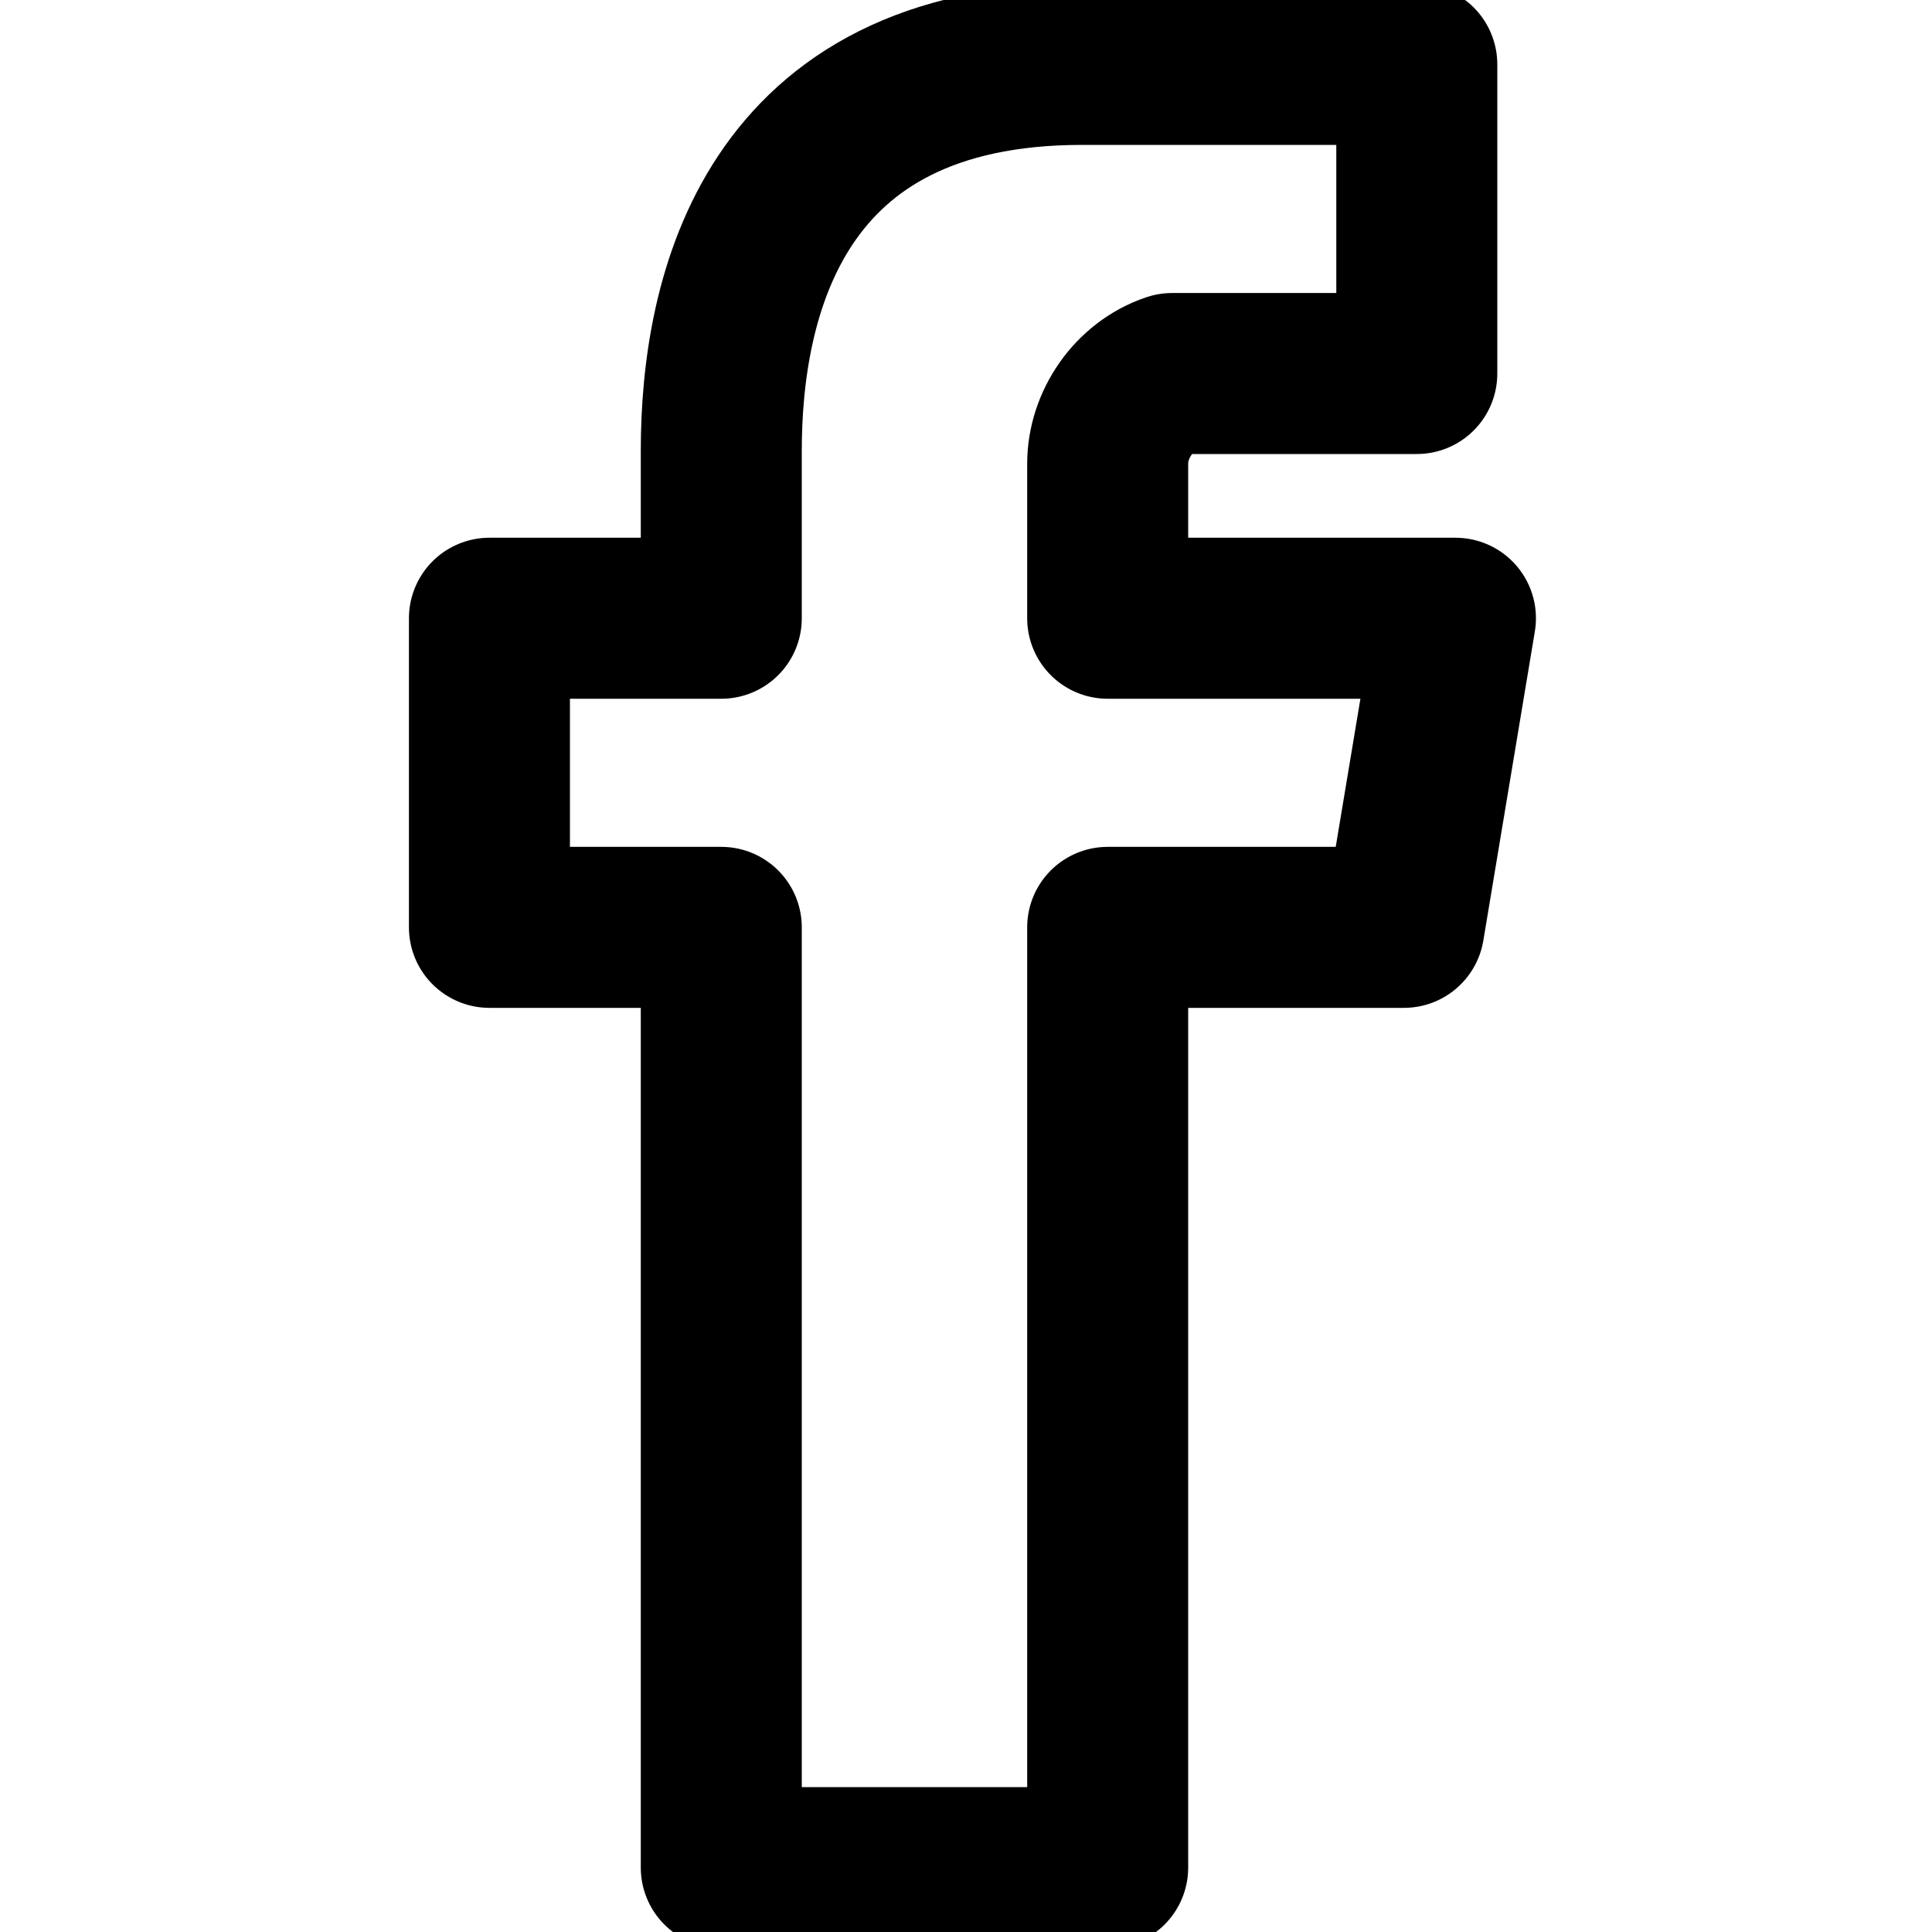
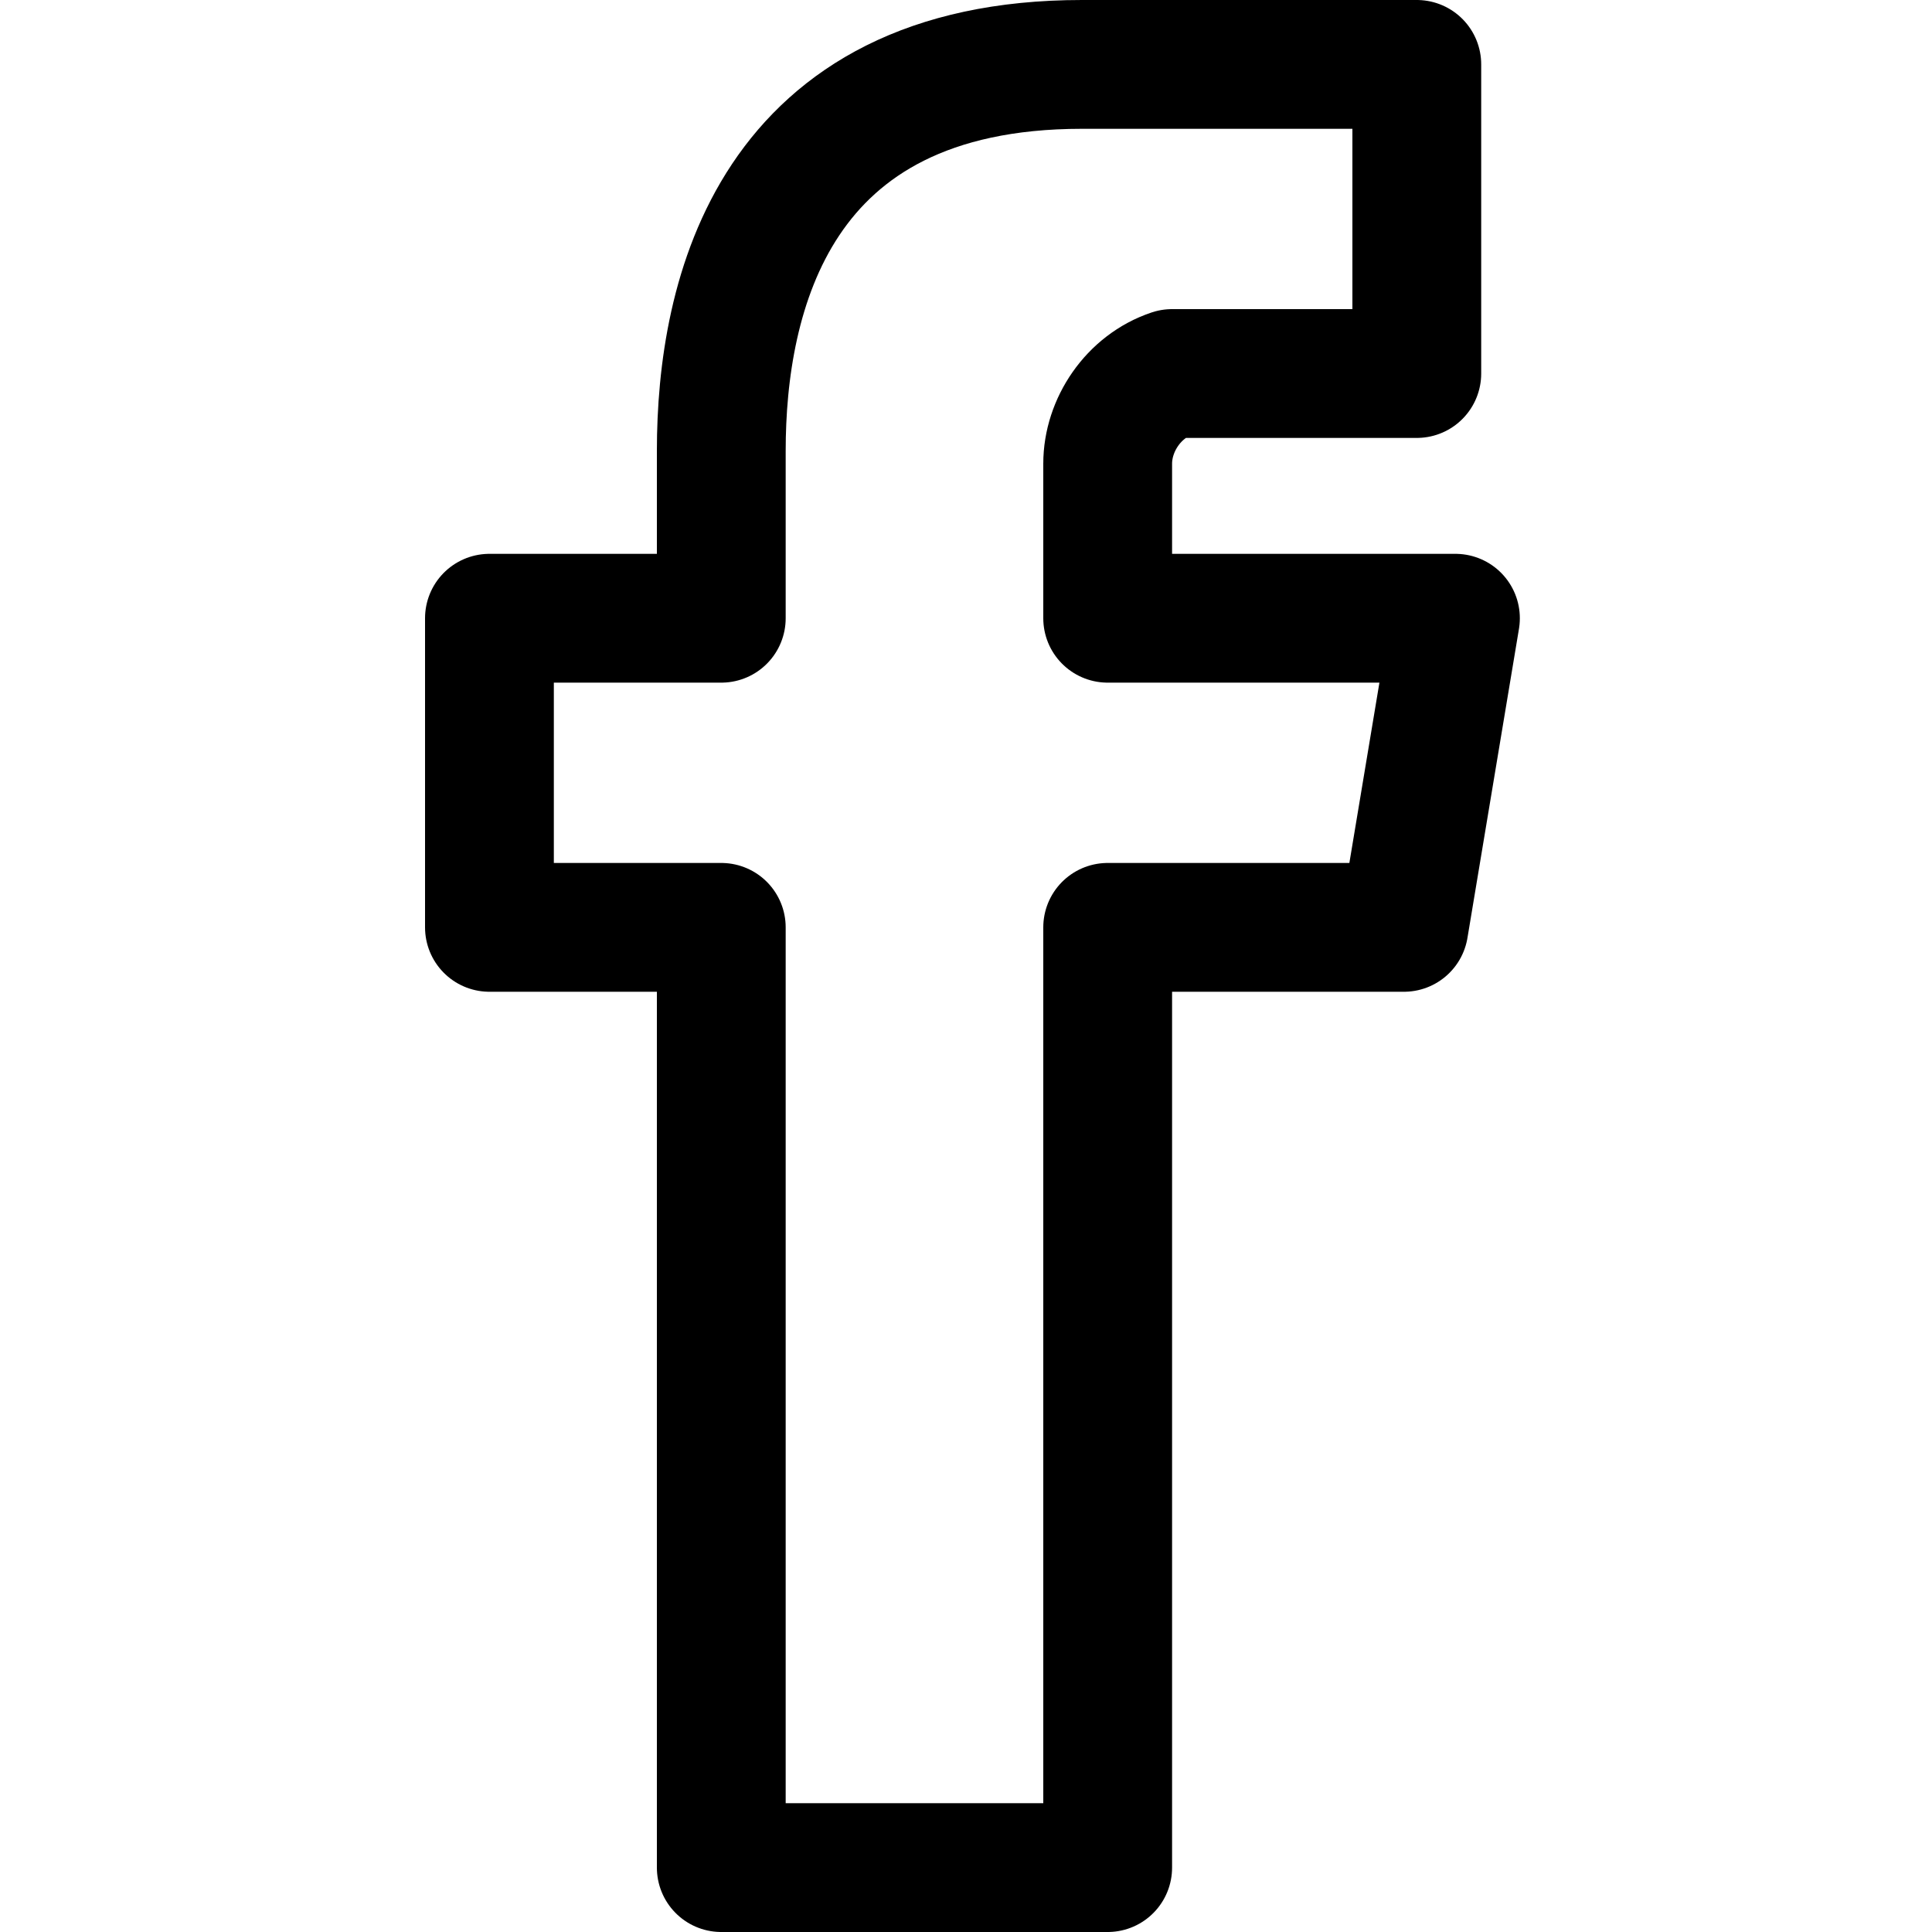
<svg xmlns="http://www.w3.org/2000/svg" version="1.1" id="Layer_1" x="0px" y="0px" viewBox="0 0 15 15" style="enable-background:new 0 0 15 15;" xml:space="preserve">
  <style type="text/css">
- 	.st0{fill:none;stroke:#000000;stroke-width:1.25;stroke-linecap:round;stroke-linejoin:round;}
+ 	.st0{fill:none;stroke:#000000;stroke-width:1;stroke-linecap:round;stroke-linejoin:round;}
</style>
  <path class="st0" d="M11.3,4.8H8.6V3.6l0,0c0-0.3,0.2-0.6,0.5-0.7h0.1c0.3,0,1.8,0,1.8,0V0.5H8.4c-2.4,0-2.8,1.8-2.8,3v1.3H3.8v2.4  h1.8v7.3h3V7.2h2.3L11.3,4.8z" />
</svg>
